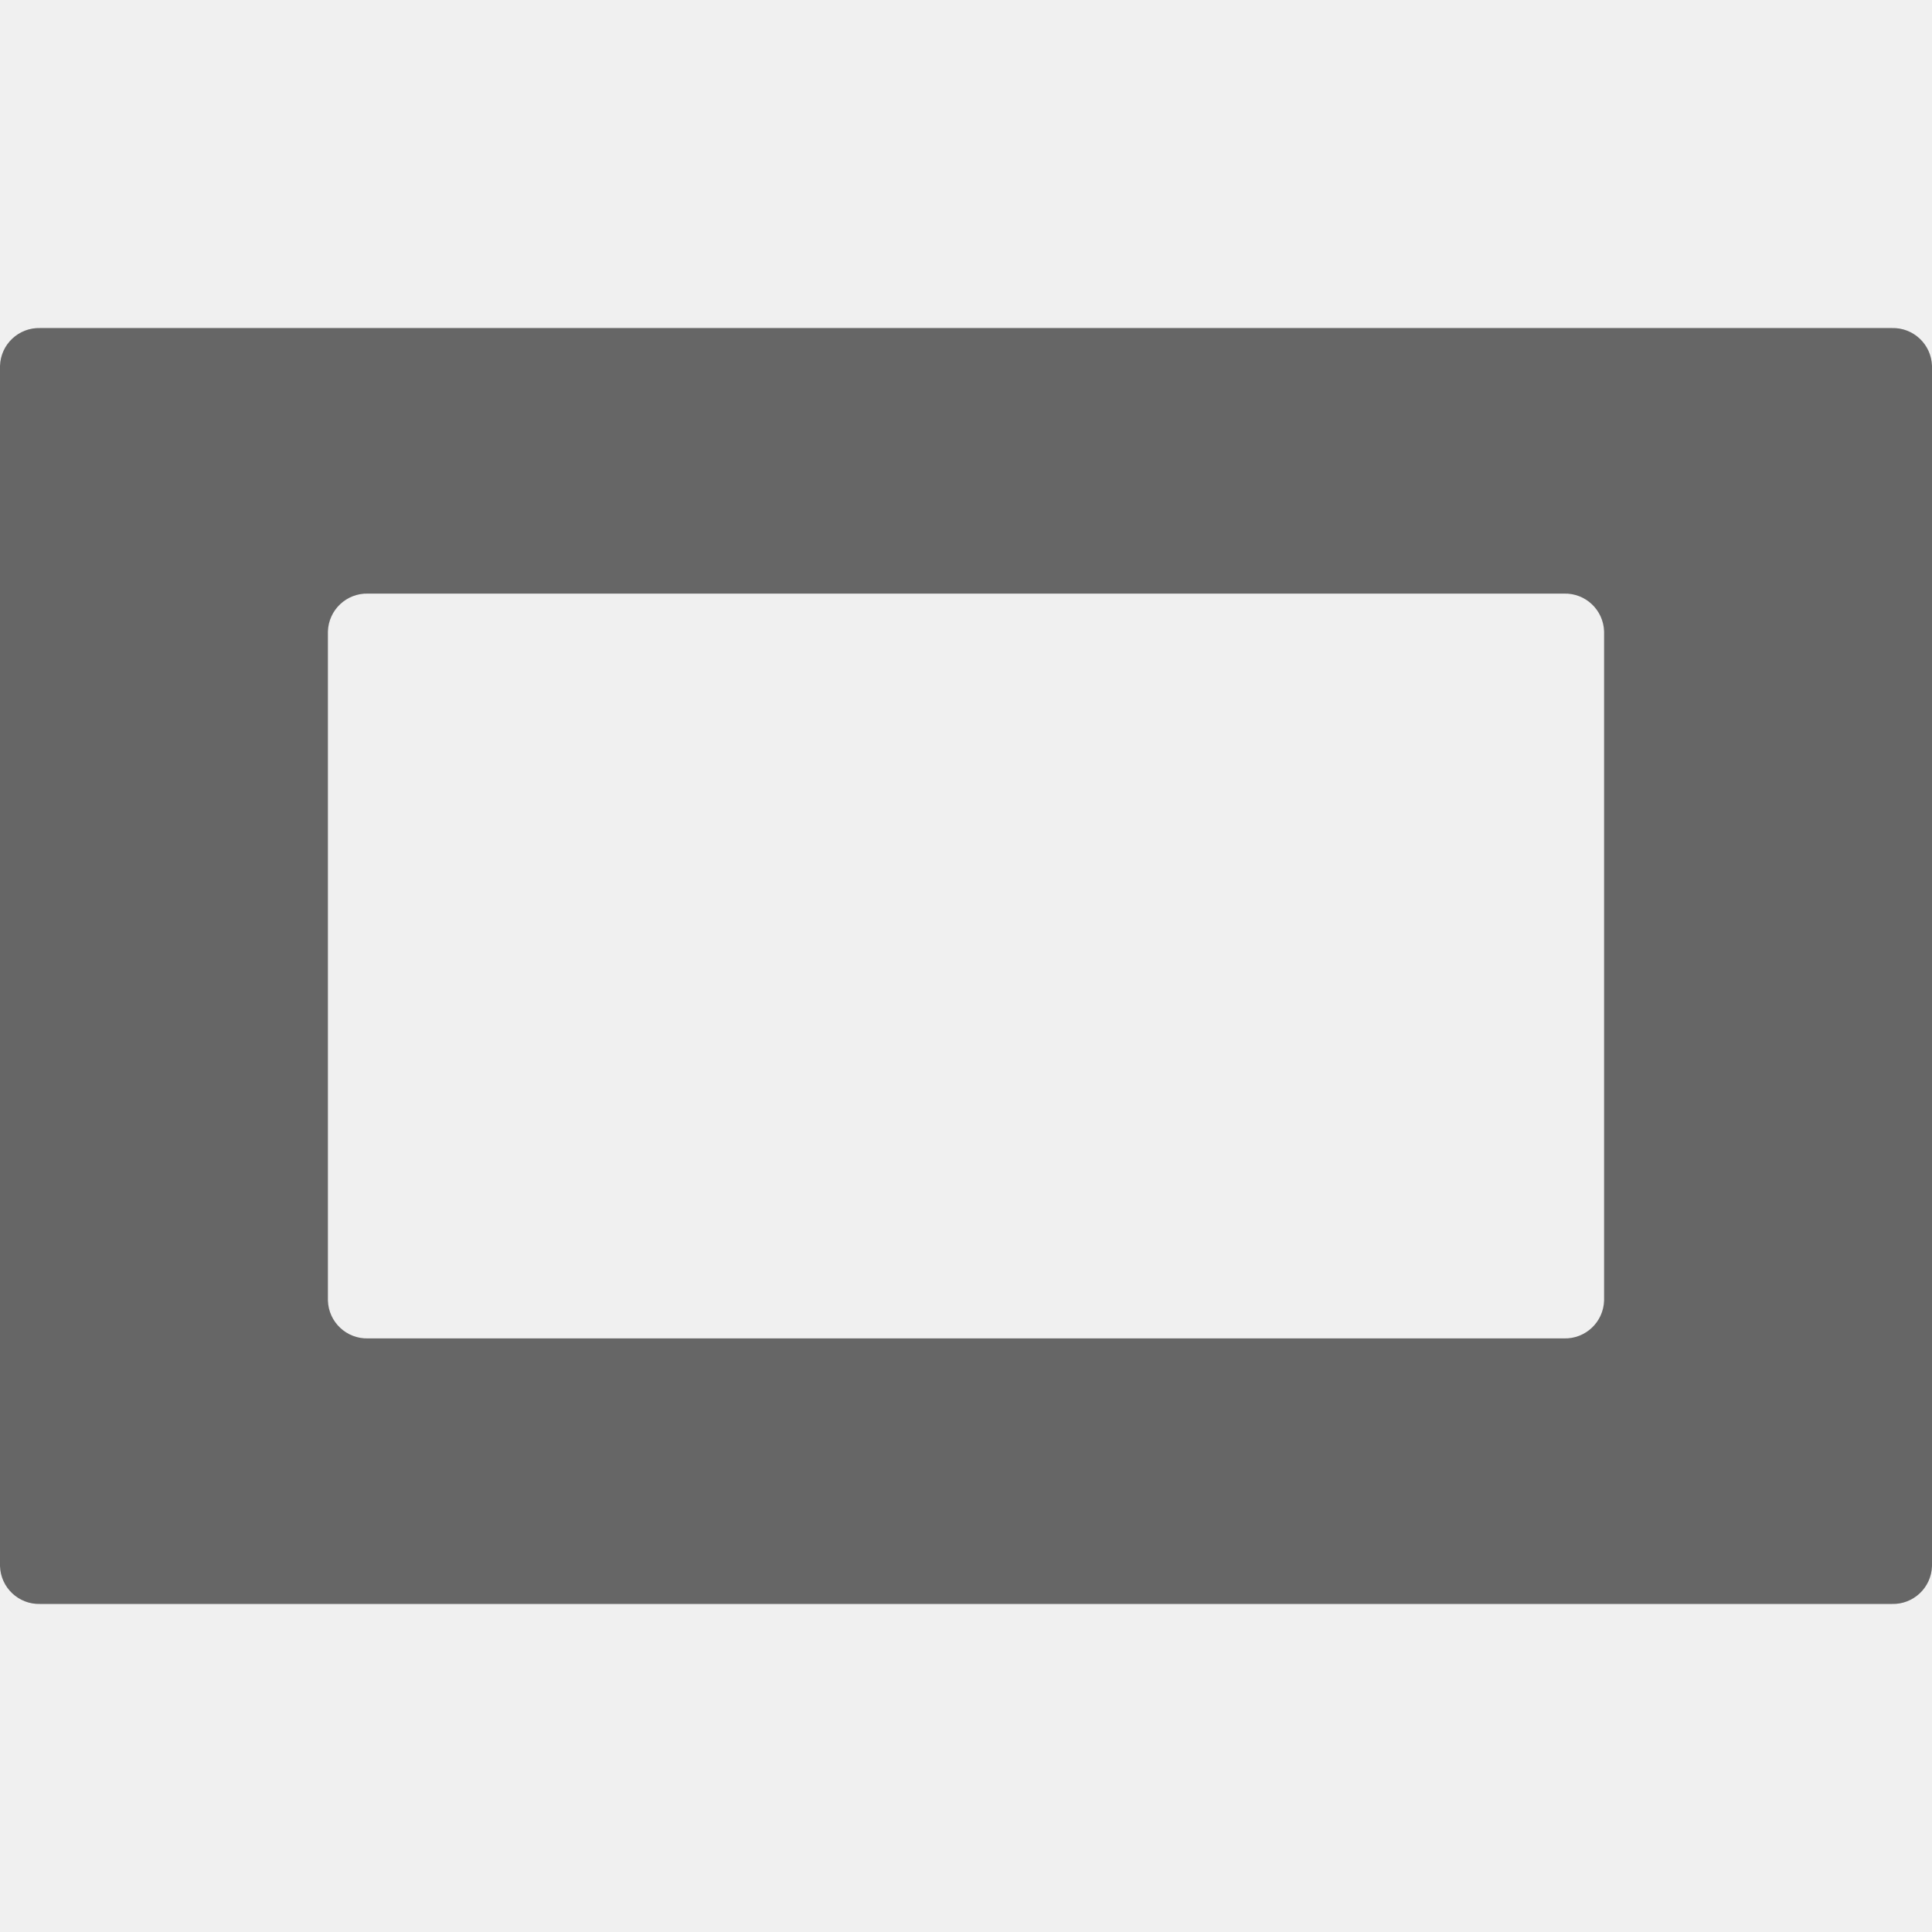
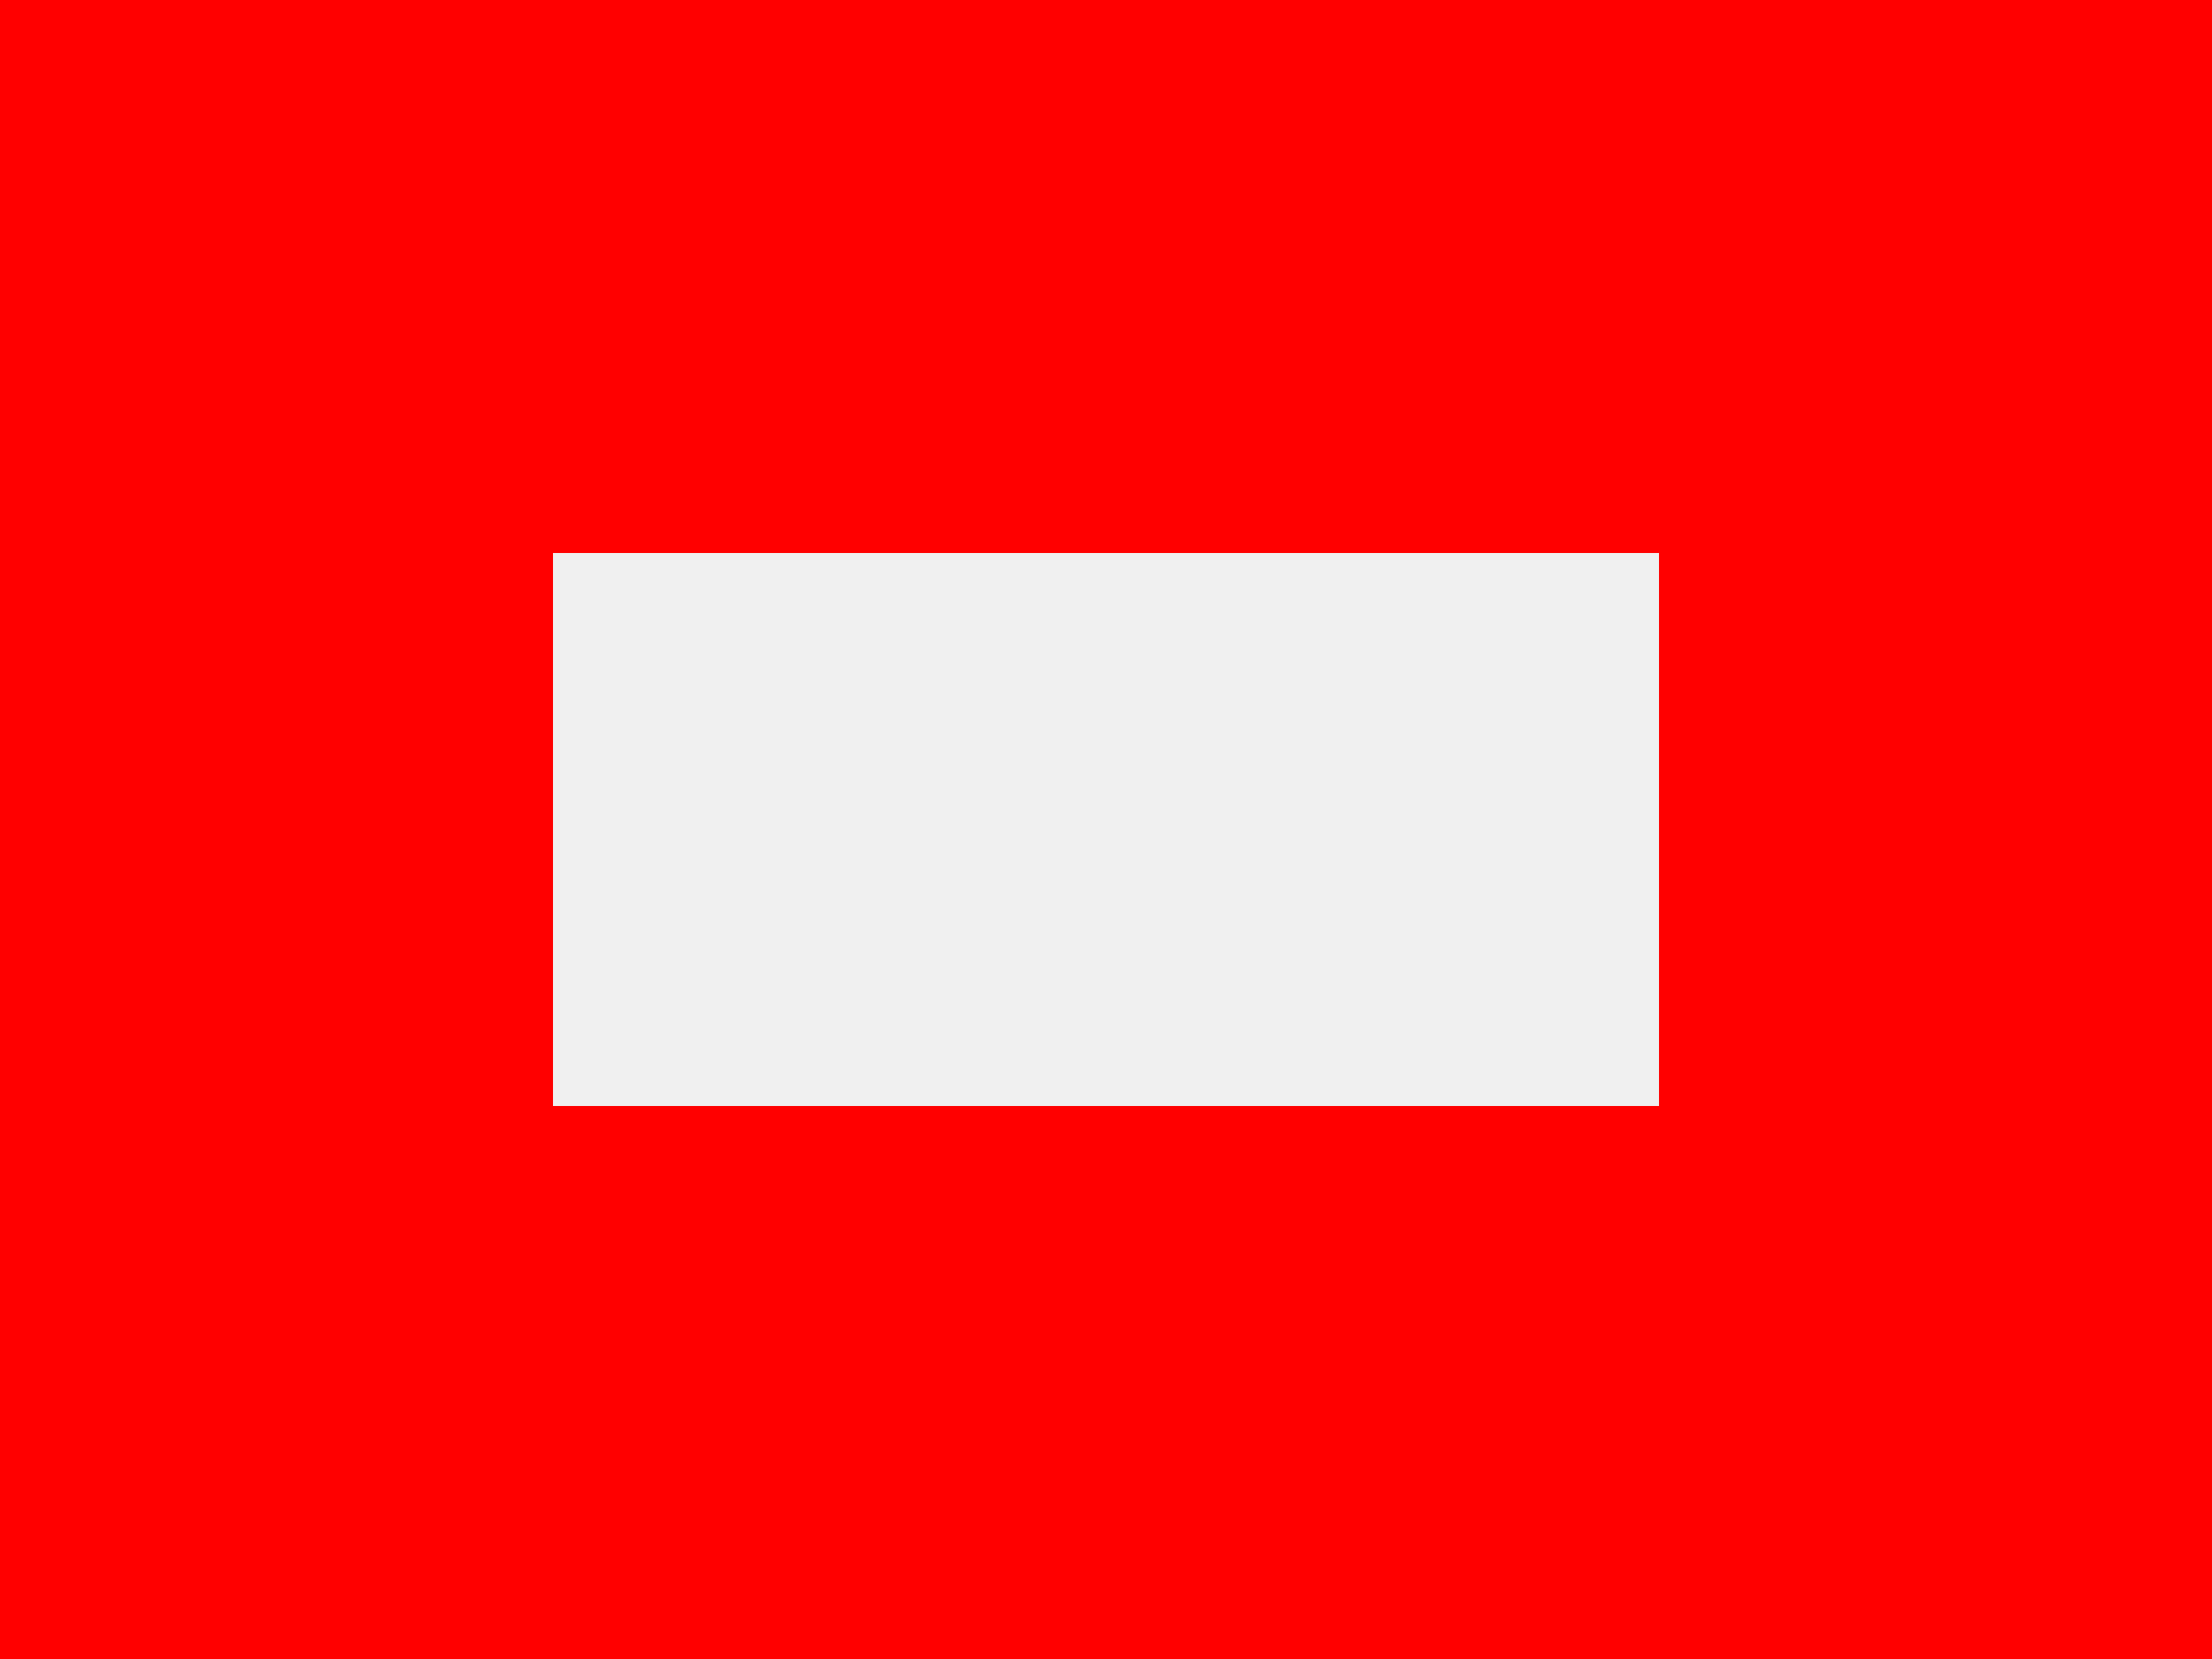
- <svg xmlns="http://www.w3.org/2000/svg" viewBox="0 0 385.08 254.31" width="1em" height="1em">
+ <svg xmlns="http://www.w3.org/2000/svg" width="12" height="9" viewBox="0 0 12 9" fill="none">
+   <g clip-path="url(#clip0_8_221)">
+     <path fill-rule="evenodd" clip-rule="evenodd" d="M12 0H0V9H12V0ZM9 3H3V6H9V3Z" fill="#FF0000" />
+   </g>
  <defs>
-     <style>.cls-1{fill:#666666;}</style>
+     <clipPath id="clip0_8_221">
+       <rect width="12" height="9" fill="white" />
+     </clipPath>
  </defs>
-   <g id="Layer_2" data-name="Layer 2">
-     <g id="Layer_1-2" data-name="Layer 1">
-       <path class="cls-1" d="M0,7.54V246.76a7.78,7.78,0,0,0,8,7.55H377.08a7.78,7.78,0,0,0,8-7.55V7.54a7.78,7.78,0,0,0-8-7.54H8A7.78,7.78,0,0,0,0,7.54ZM311.72,201.38H73.36a7.78,7.78,0,0,1-8-7.55V60.48a7.78,7.78,0,0,1,8-7.55H311.72a7.78,7.78,0,0,1,8,7.55V193.83A7.78,7.78,0,0,1,311.72,201.38Z" />
-     </g>
-   </g>
</svg>
